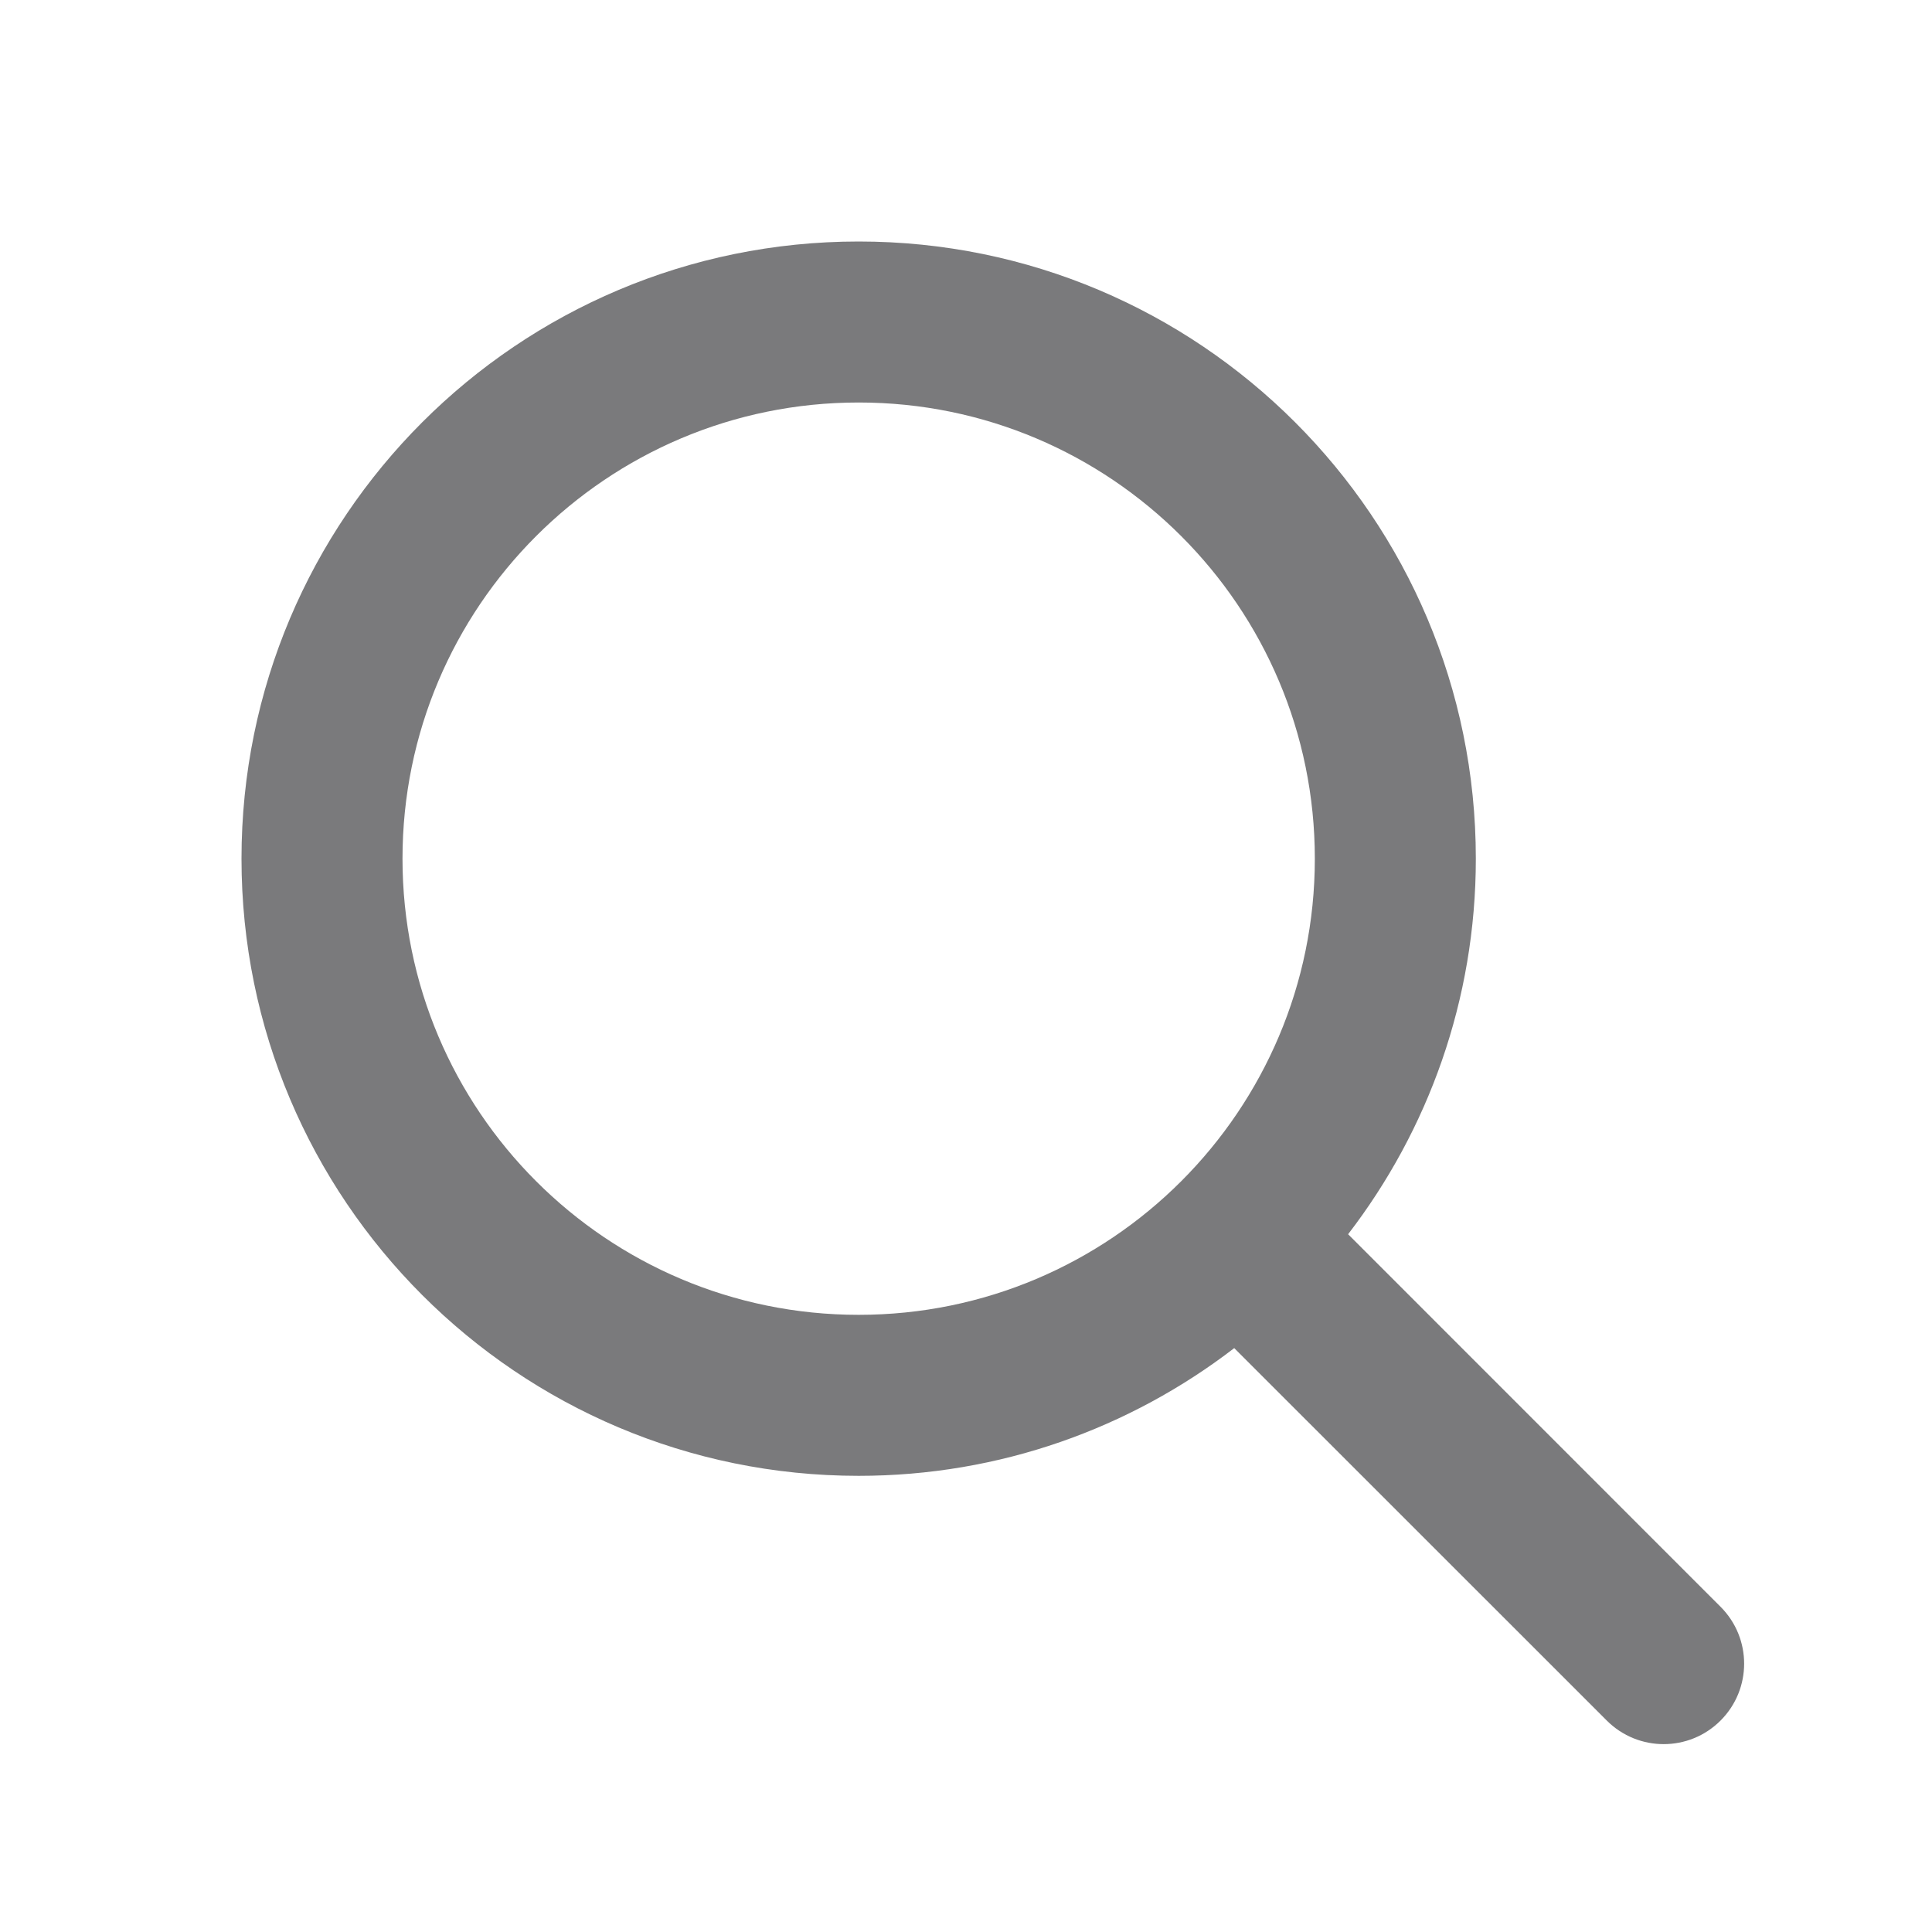
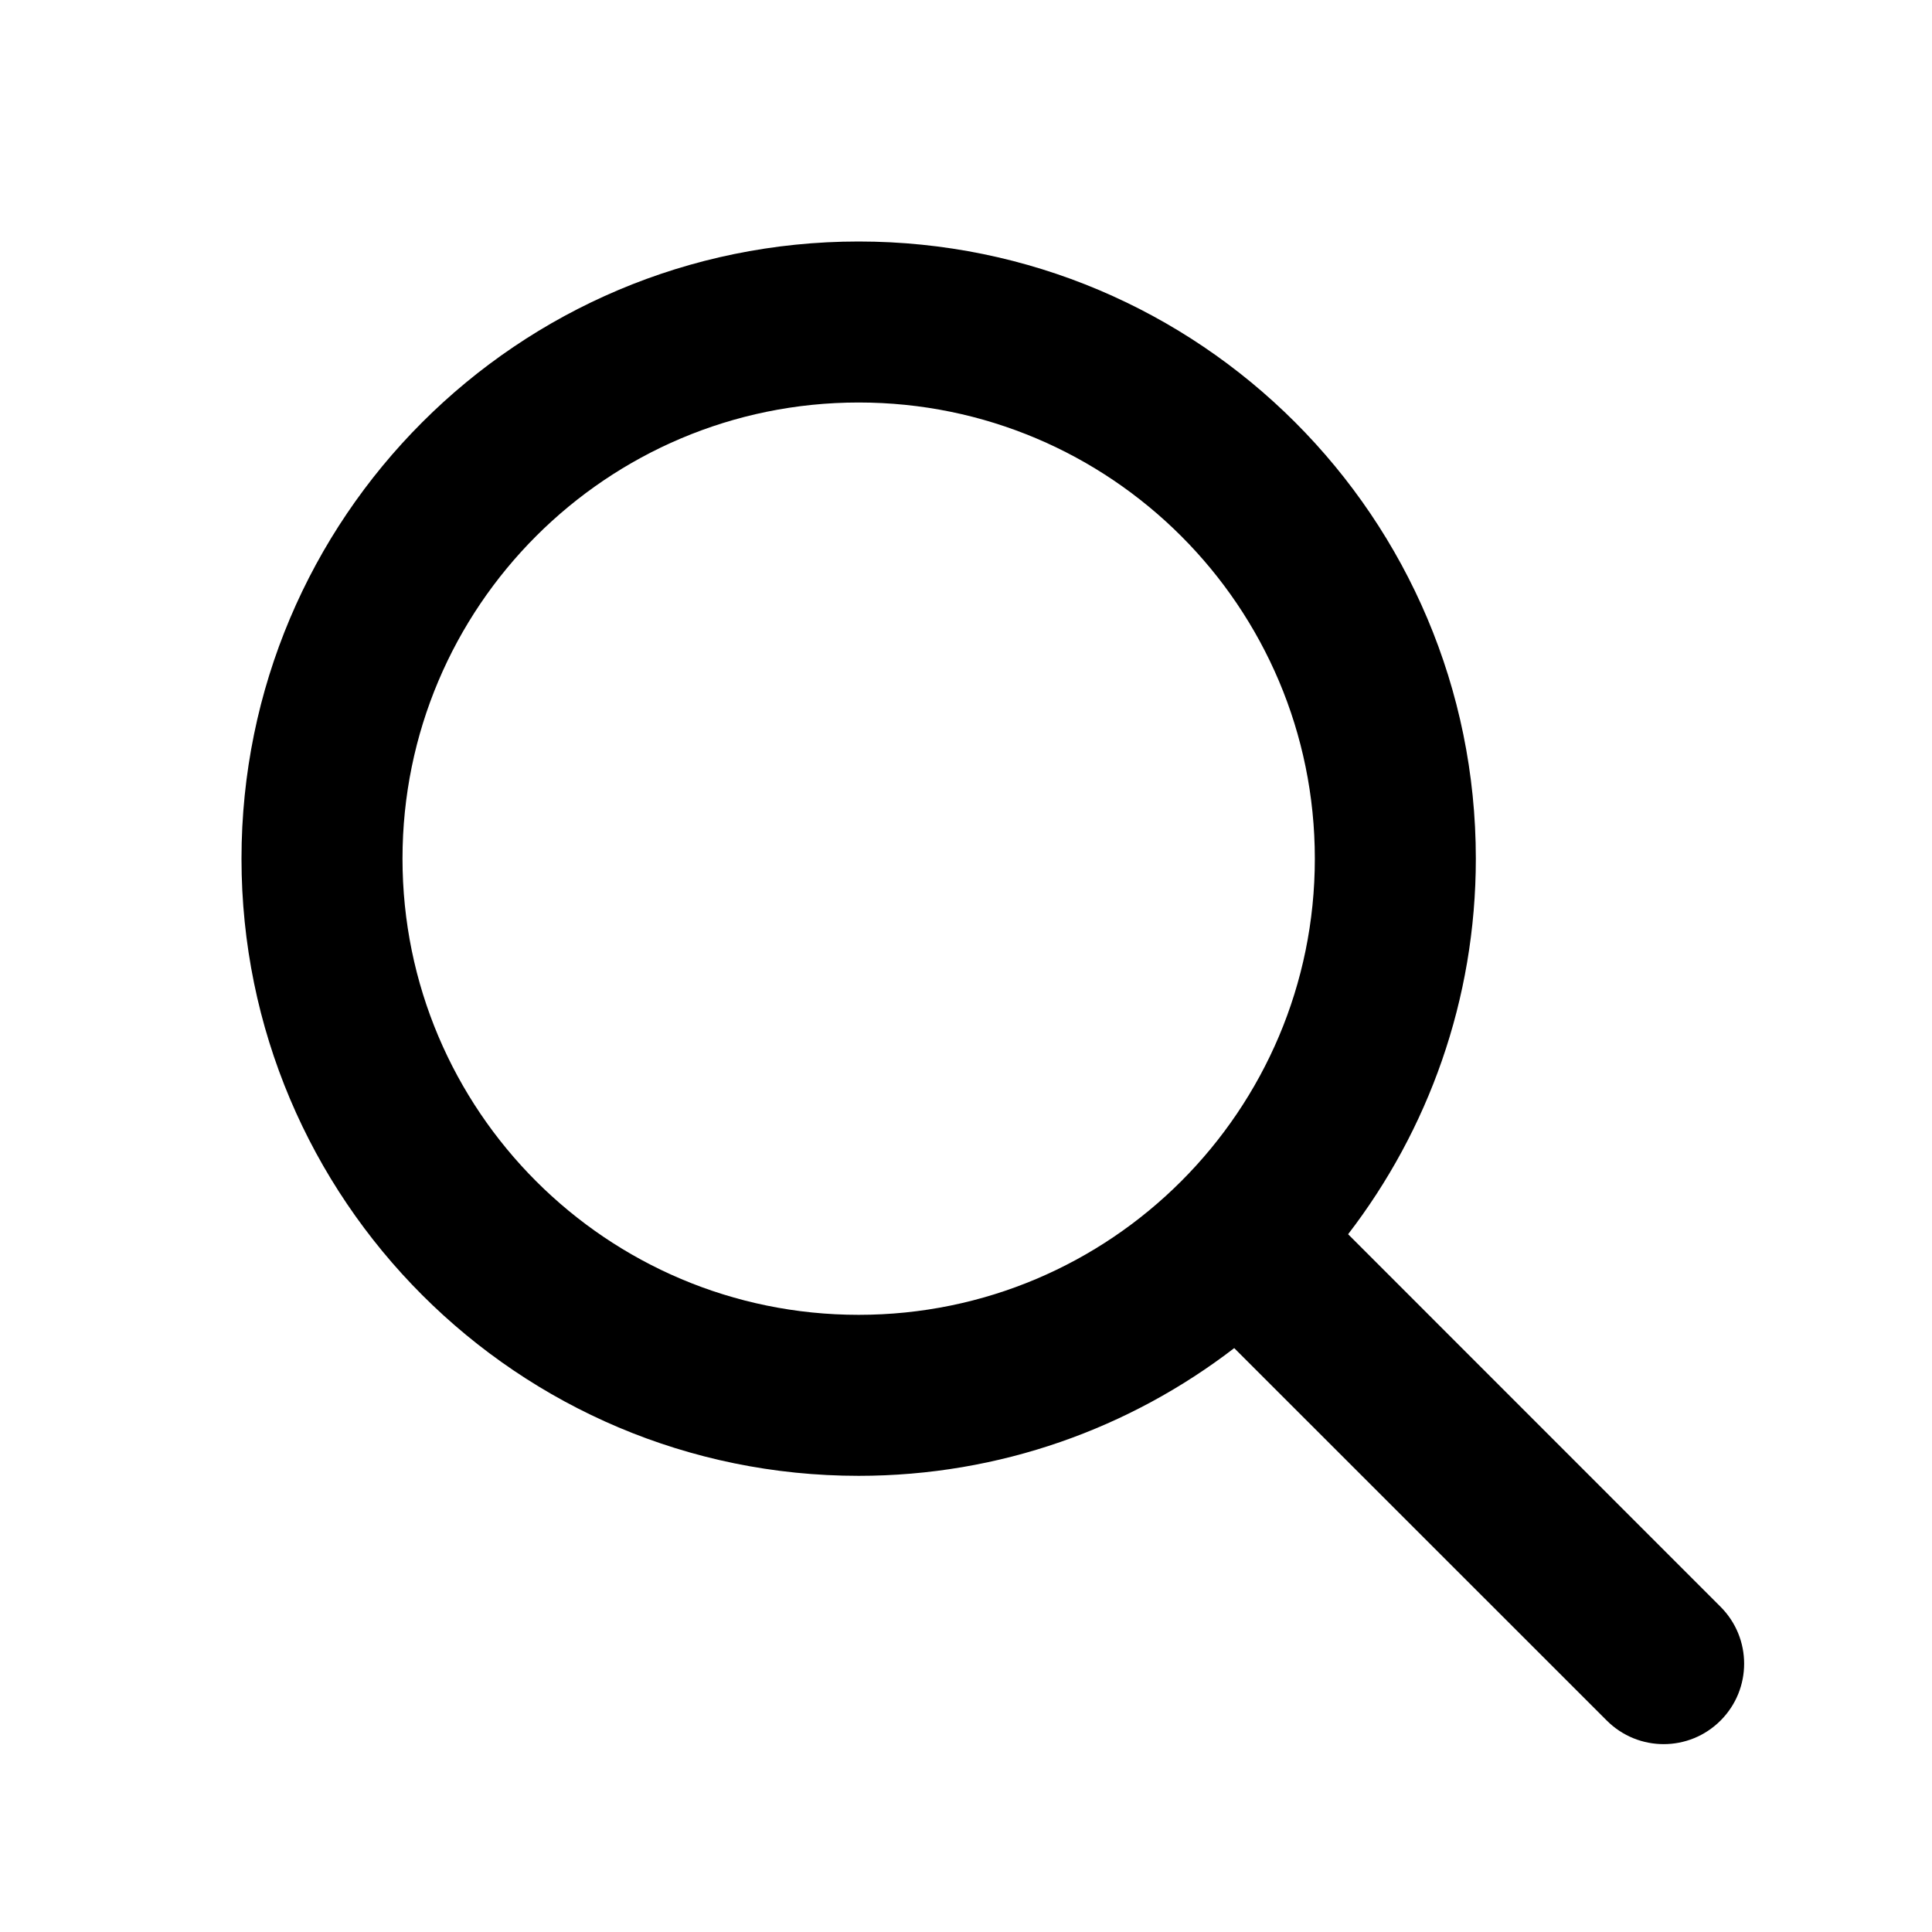
<svg xmlns="http://www.w3.org/2000/svg" width="18" height="18" viewBox="0 0 18 18" fill="none">
-   <path fill-rule="evenodd" clip-rule="evenodd" d="M8 2.25C11.176 2.25 13.75 4.824 13.75 8C13.75 9.317 13.305 10.53 12.56 11.499L16.03 14.97C16.323 15.263 16.323 15.737 16.03 16.03C15.737 16.323 15.263 16.323 14.97 16.03L11.499 12.56C10.53 13.305 9.317 13.75 8 13.75C4.824 13.75 2.25 11.176 2.25 8C2.25 4.824 4.824 2.25 8 2.25ZM8 3.75C5.653 3.75 3.75 5.653 3.75 8C3.75 10.347 5.653 12.25 8 12.25C10.347 12.25 12.25 10.347 12.25 8C12.25 5.653 10.347 3.75 8 3.75Z" fill="#7A7A7C" />
+   <path fill-rule="evenodd" clip-rule="evenodd" d="M8 2.25C11.176 2.25 13.75 4.824 13.75 8C13.75 9.317 13.305 10.53 12.56 11.499L16.03 14.97C16.323 15.263 16.323 15.737 16.03 16.03C15.737 16.323 15.263 16.323 14.97 16.03L11.499 12.56C10.53 13.305 9.317 13.75 8 13.75C4.824 13.75 2.25 11.176 2.25 8C2.25 4.824 4.824 2.25 8 2.25ZM8 3.75C5.653 3.75 3.75 5.653 3.75 8C3.75 10.347 5.653 12.25 8 12.25C10.347 12.25 12.25 10.347 12.25 8C12.25 5.653 10.347 3.75 8 3.75Z" fill="currentColor" />
</svg>
